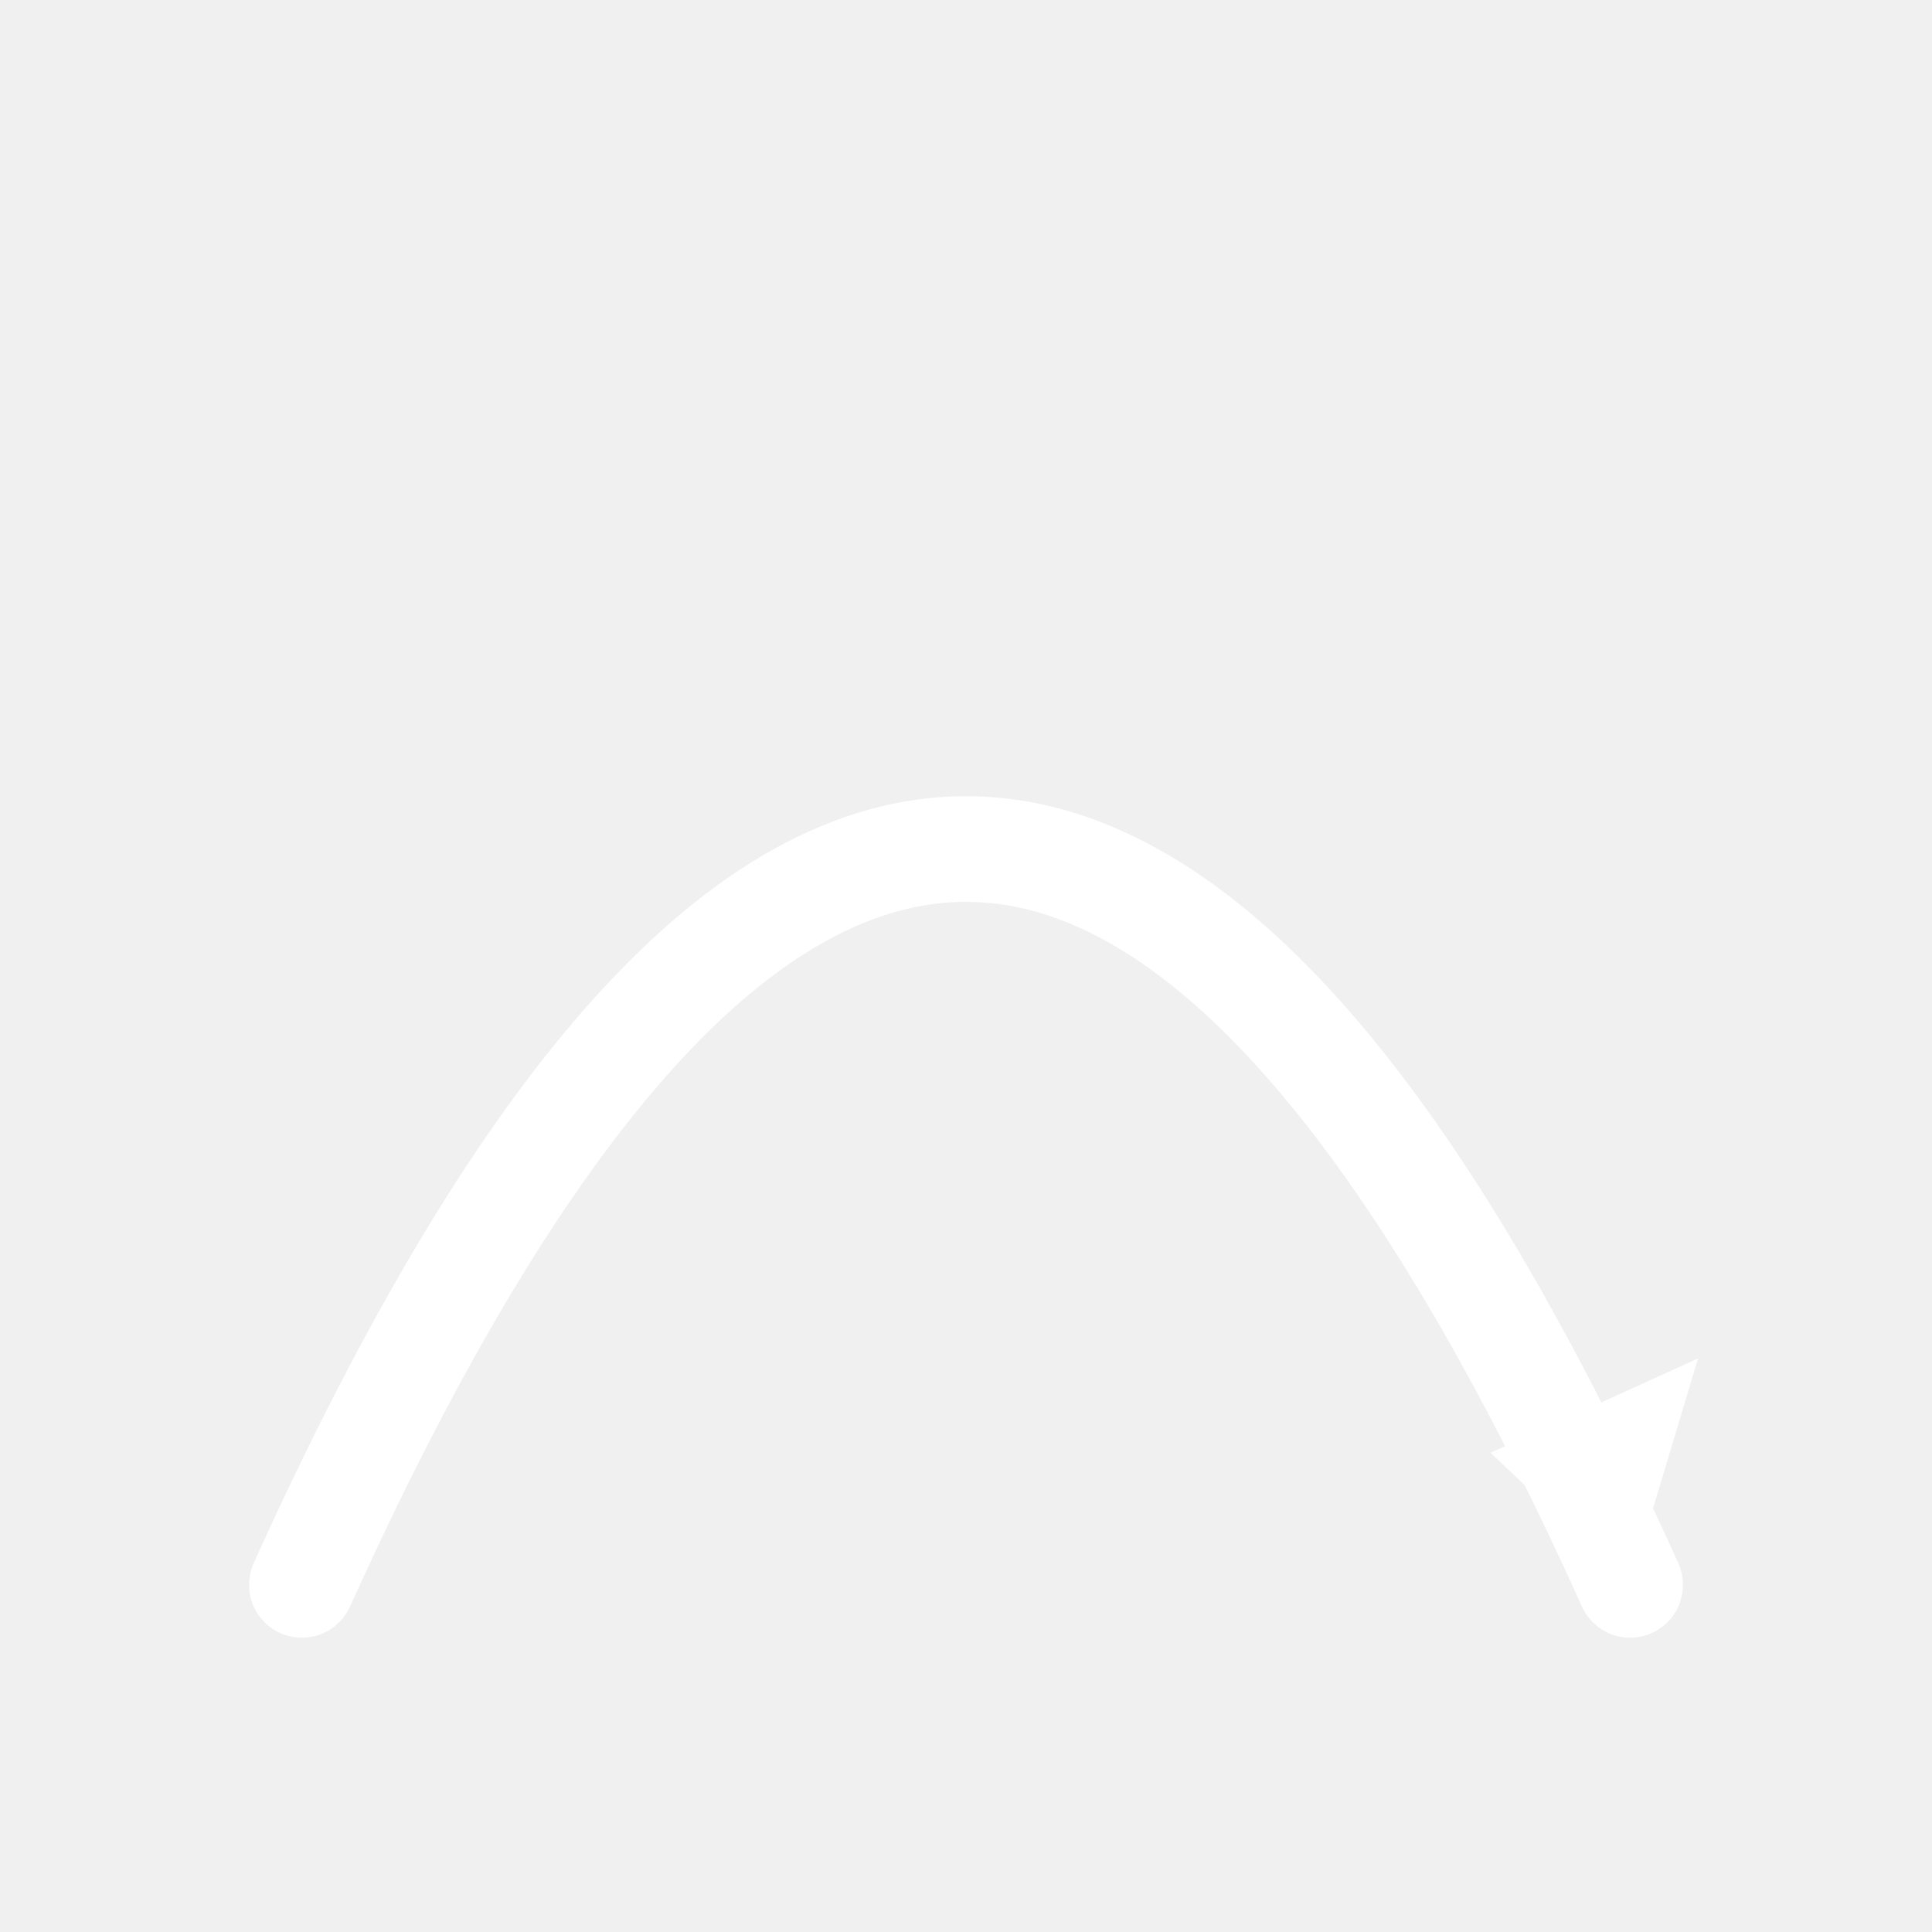
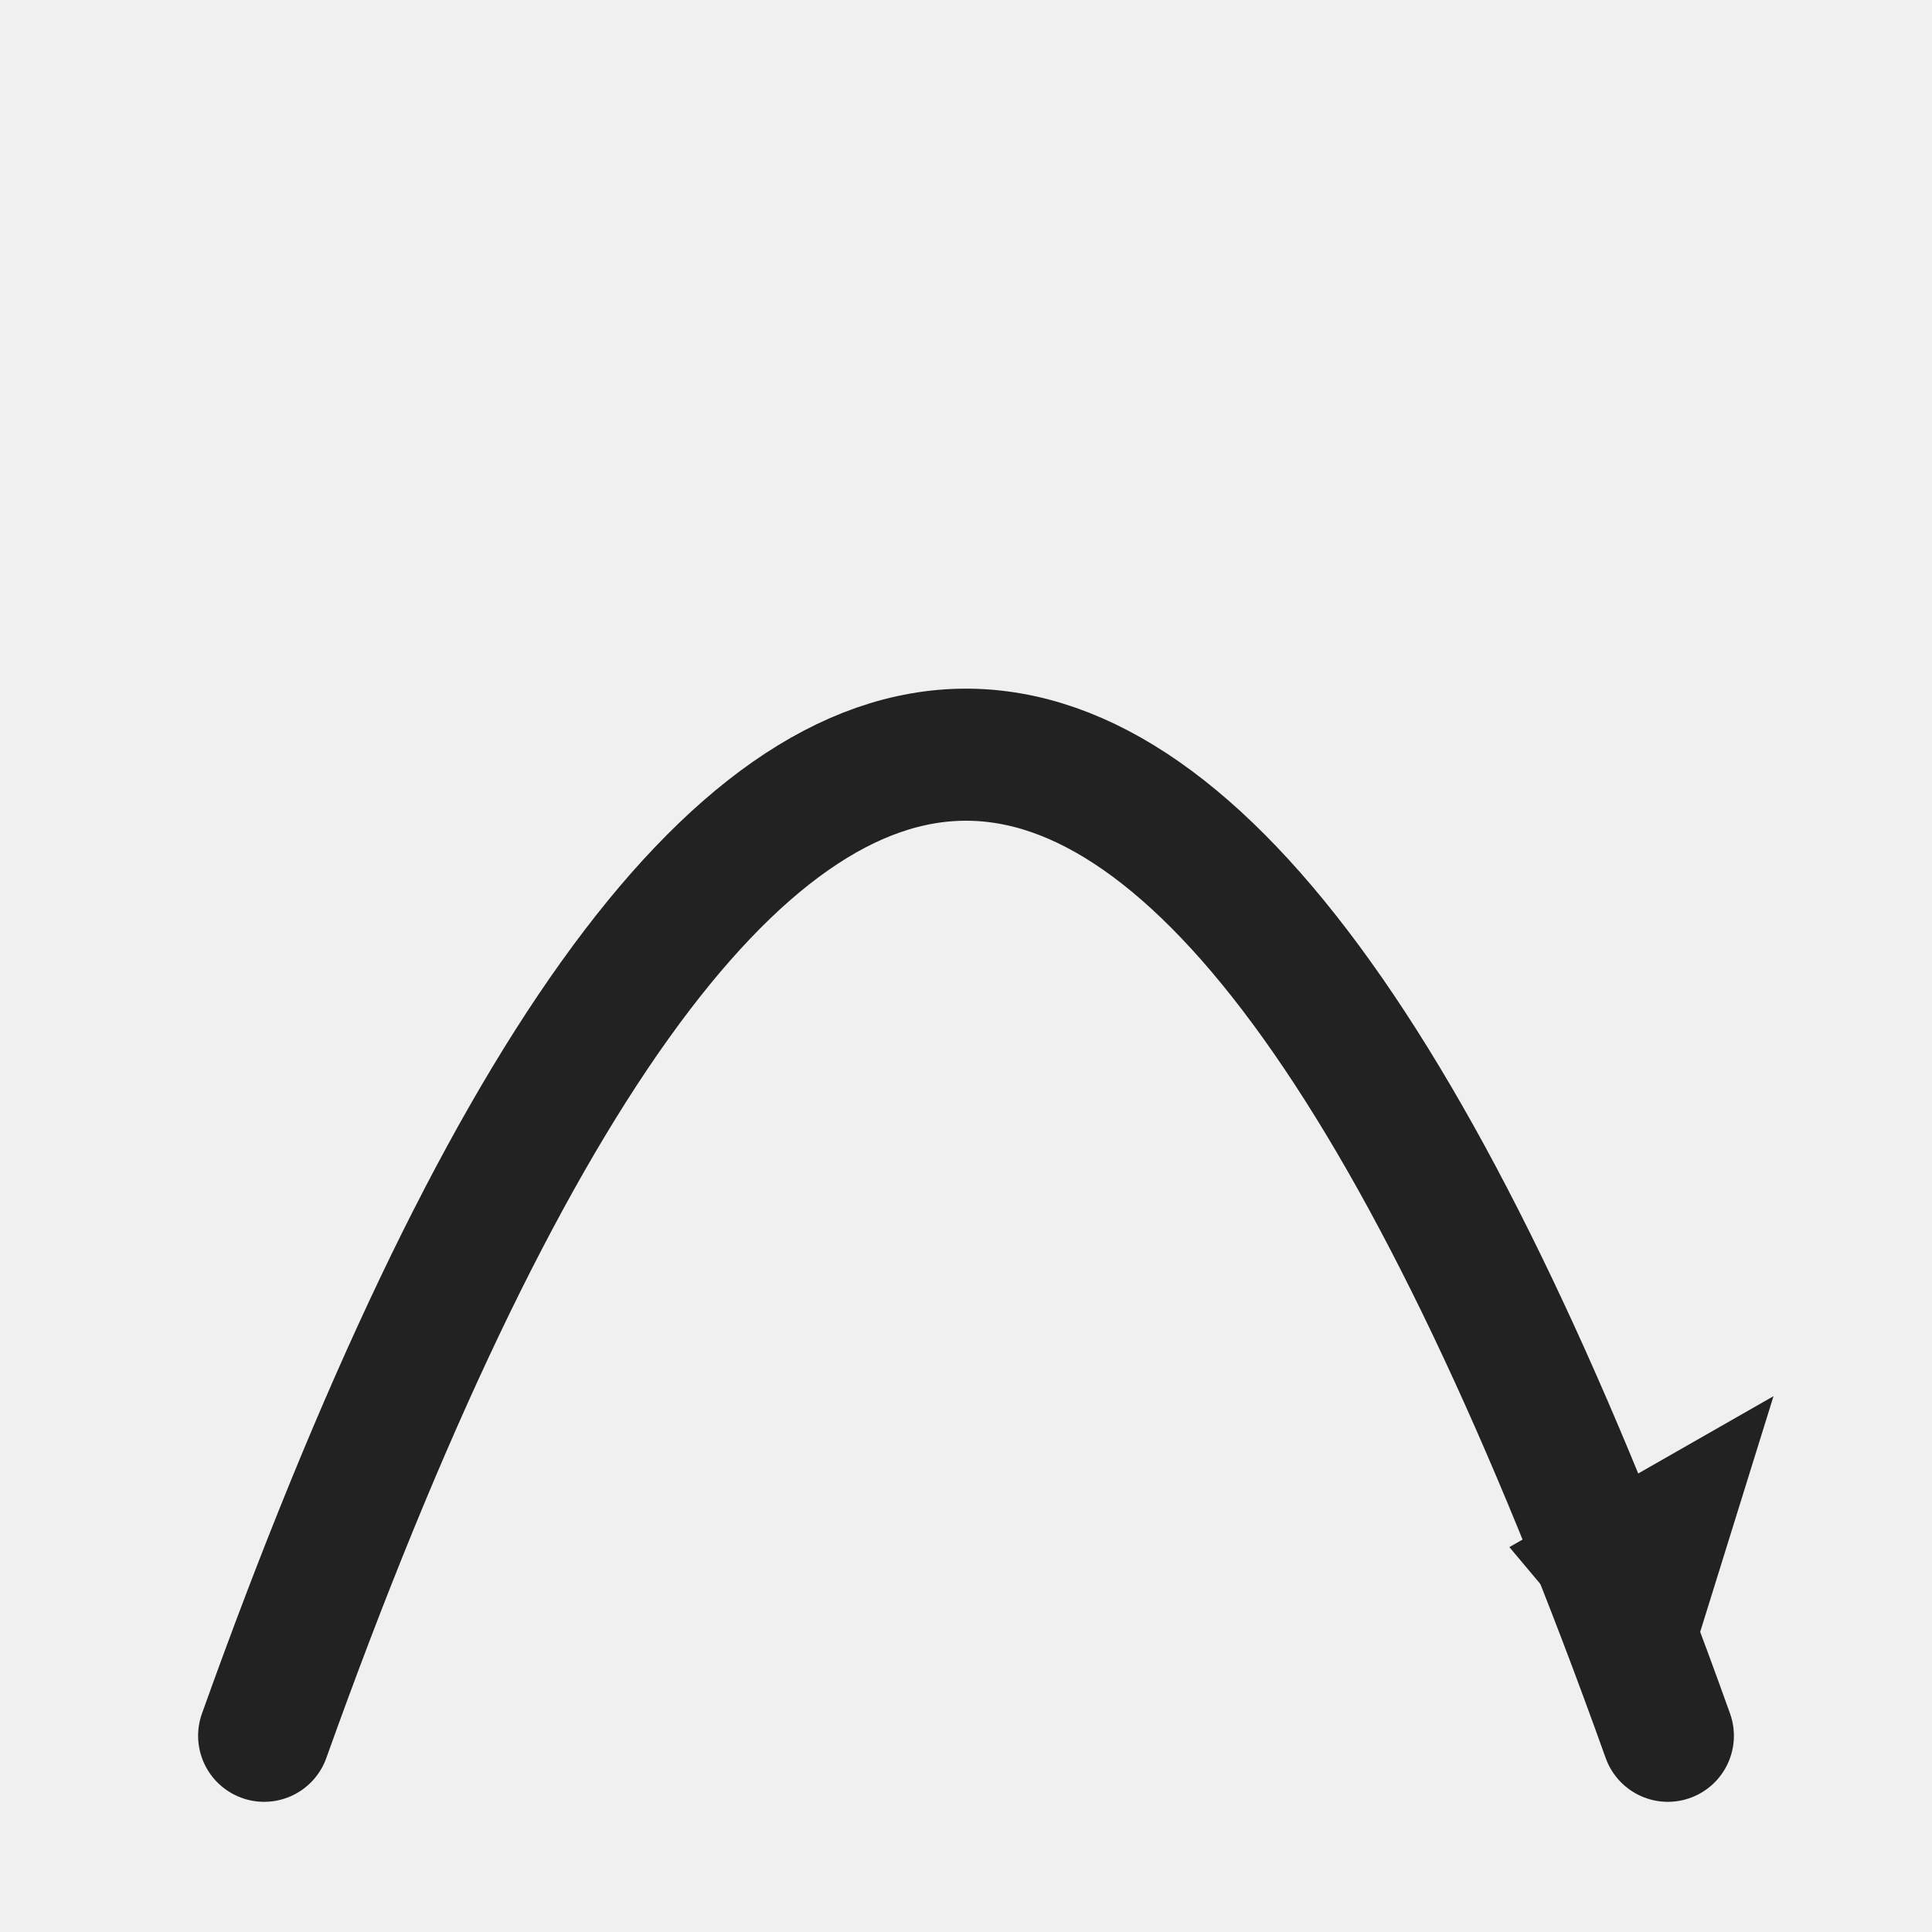
<svg xmlns="http://www.w3.org/2000/svg" viewBox="0 0 512 512">
-   <path fill="none" stroke="#fff" stroke-width="28" stroke-linecap="round" d="M80 420 Q256 30 432 420" />
-   <polygon fill="#fff" points="432,420 450,360 395,385" />
+   <path fill="none" stroke="#222" stroke-width="35" stroke-linecap="round" d="M70 460 Q256 -60 442 460" />
+   <polygon fill="#222" points="442,460 470,370 400,410" />
</svg>
